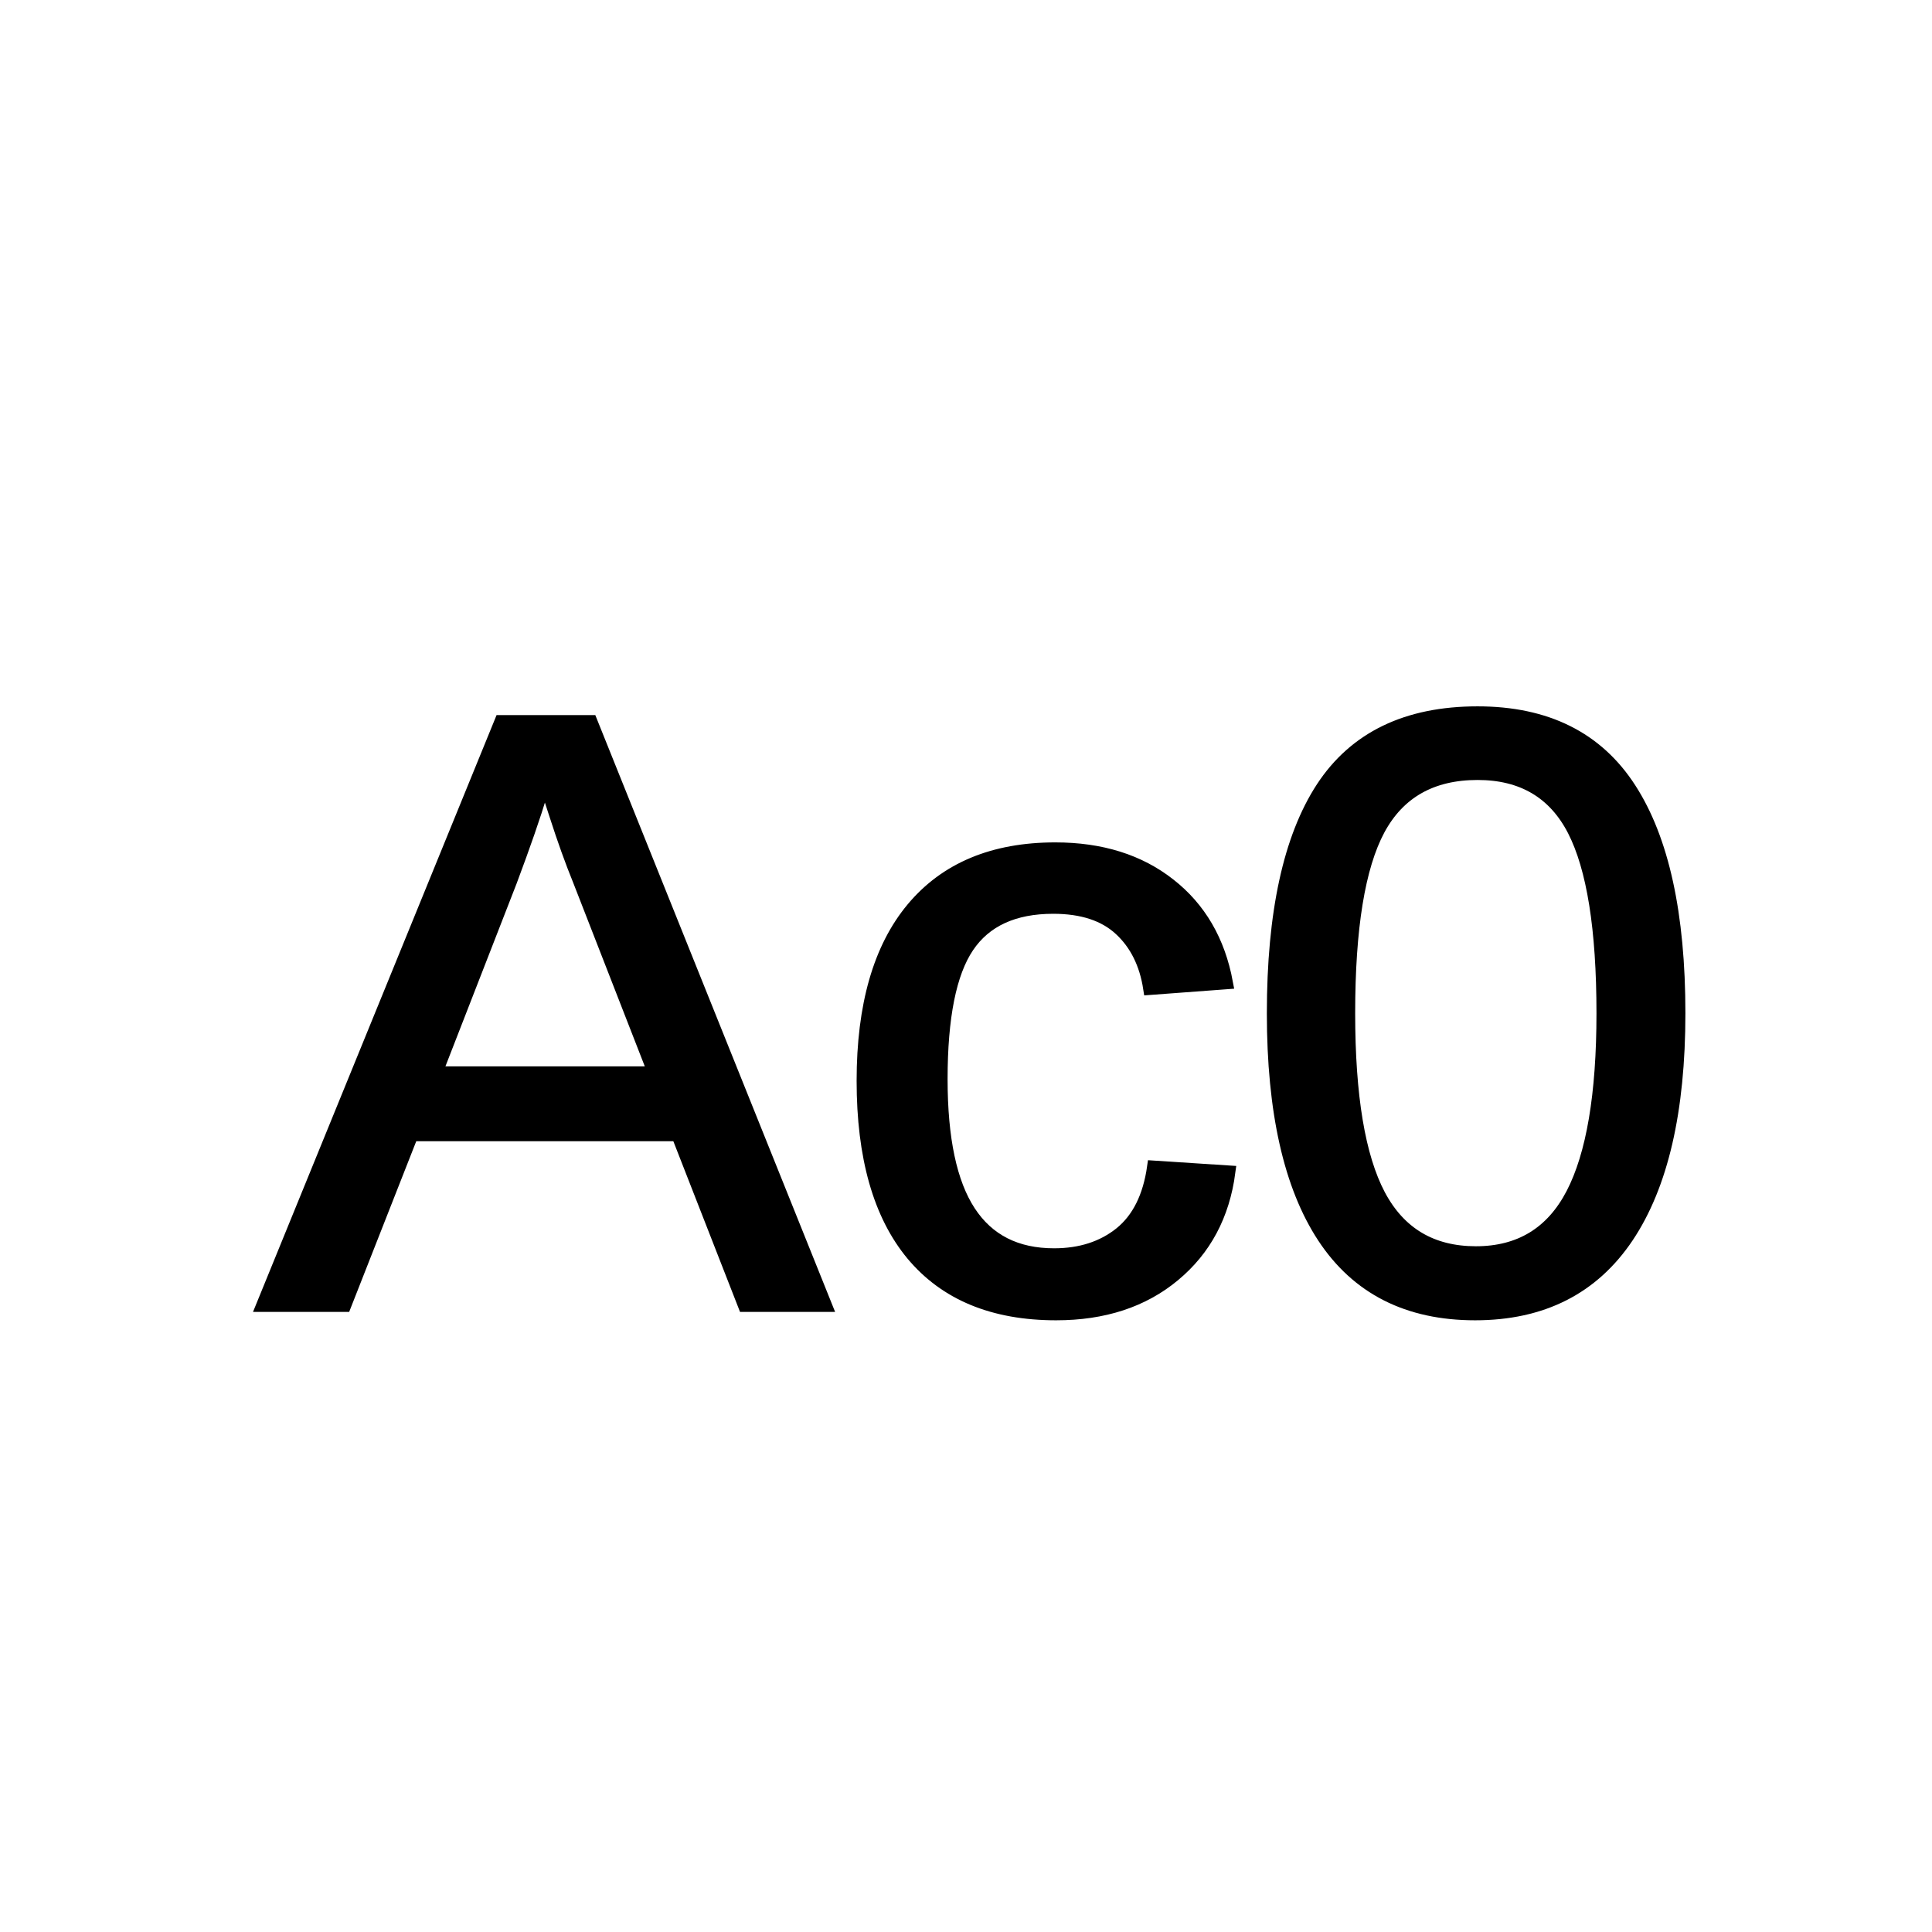
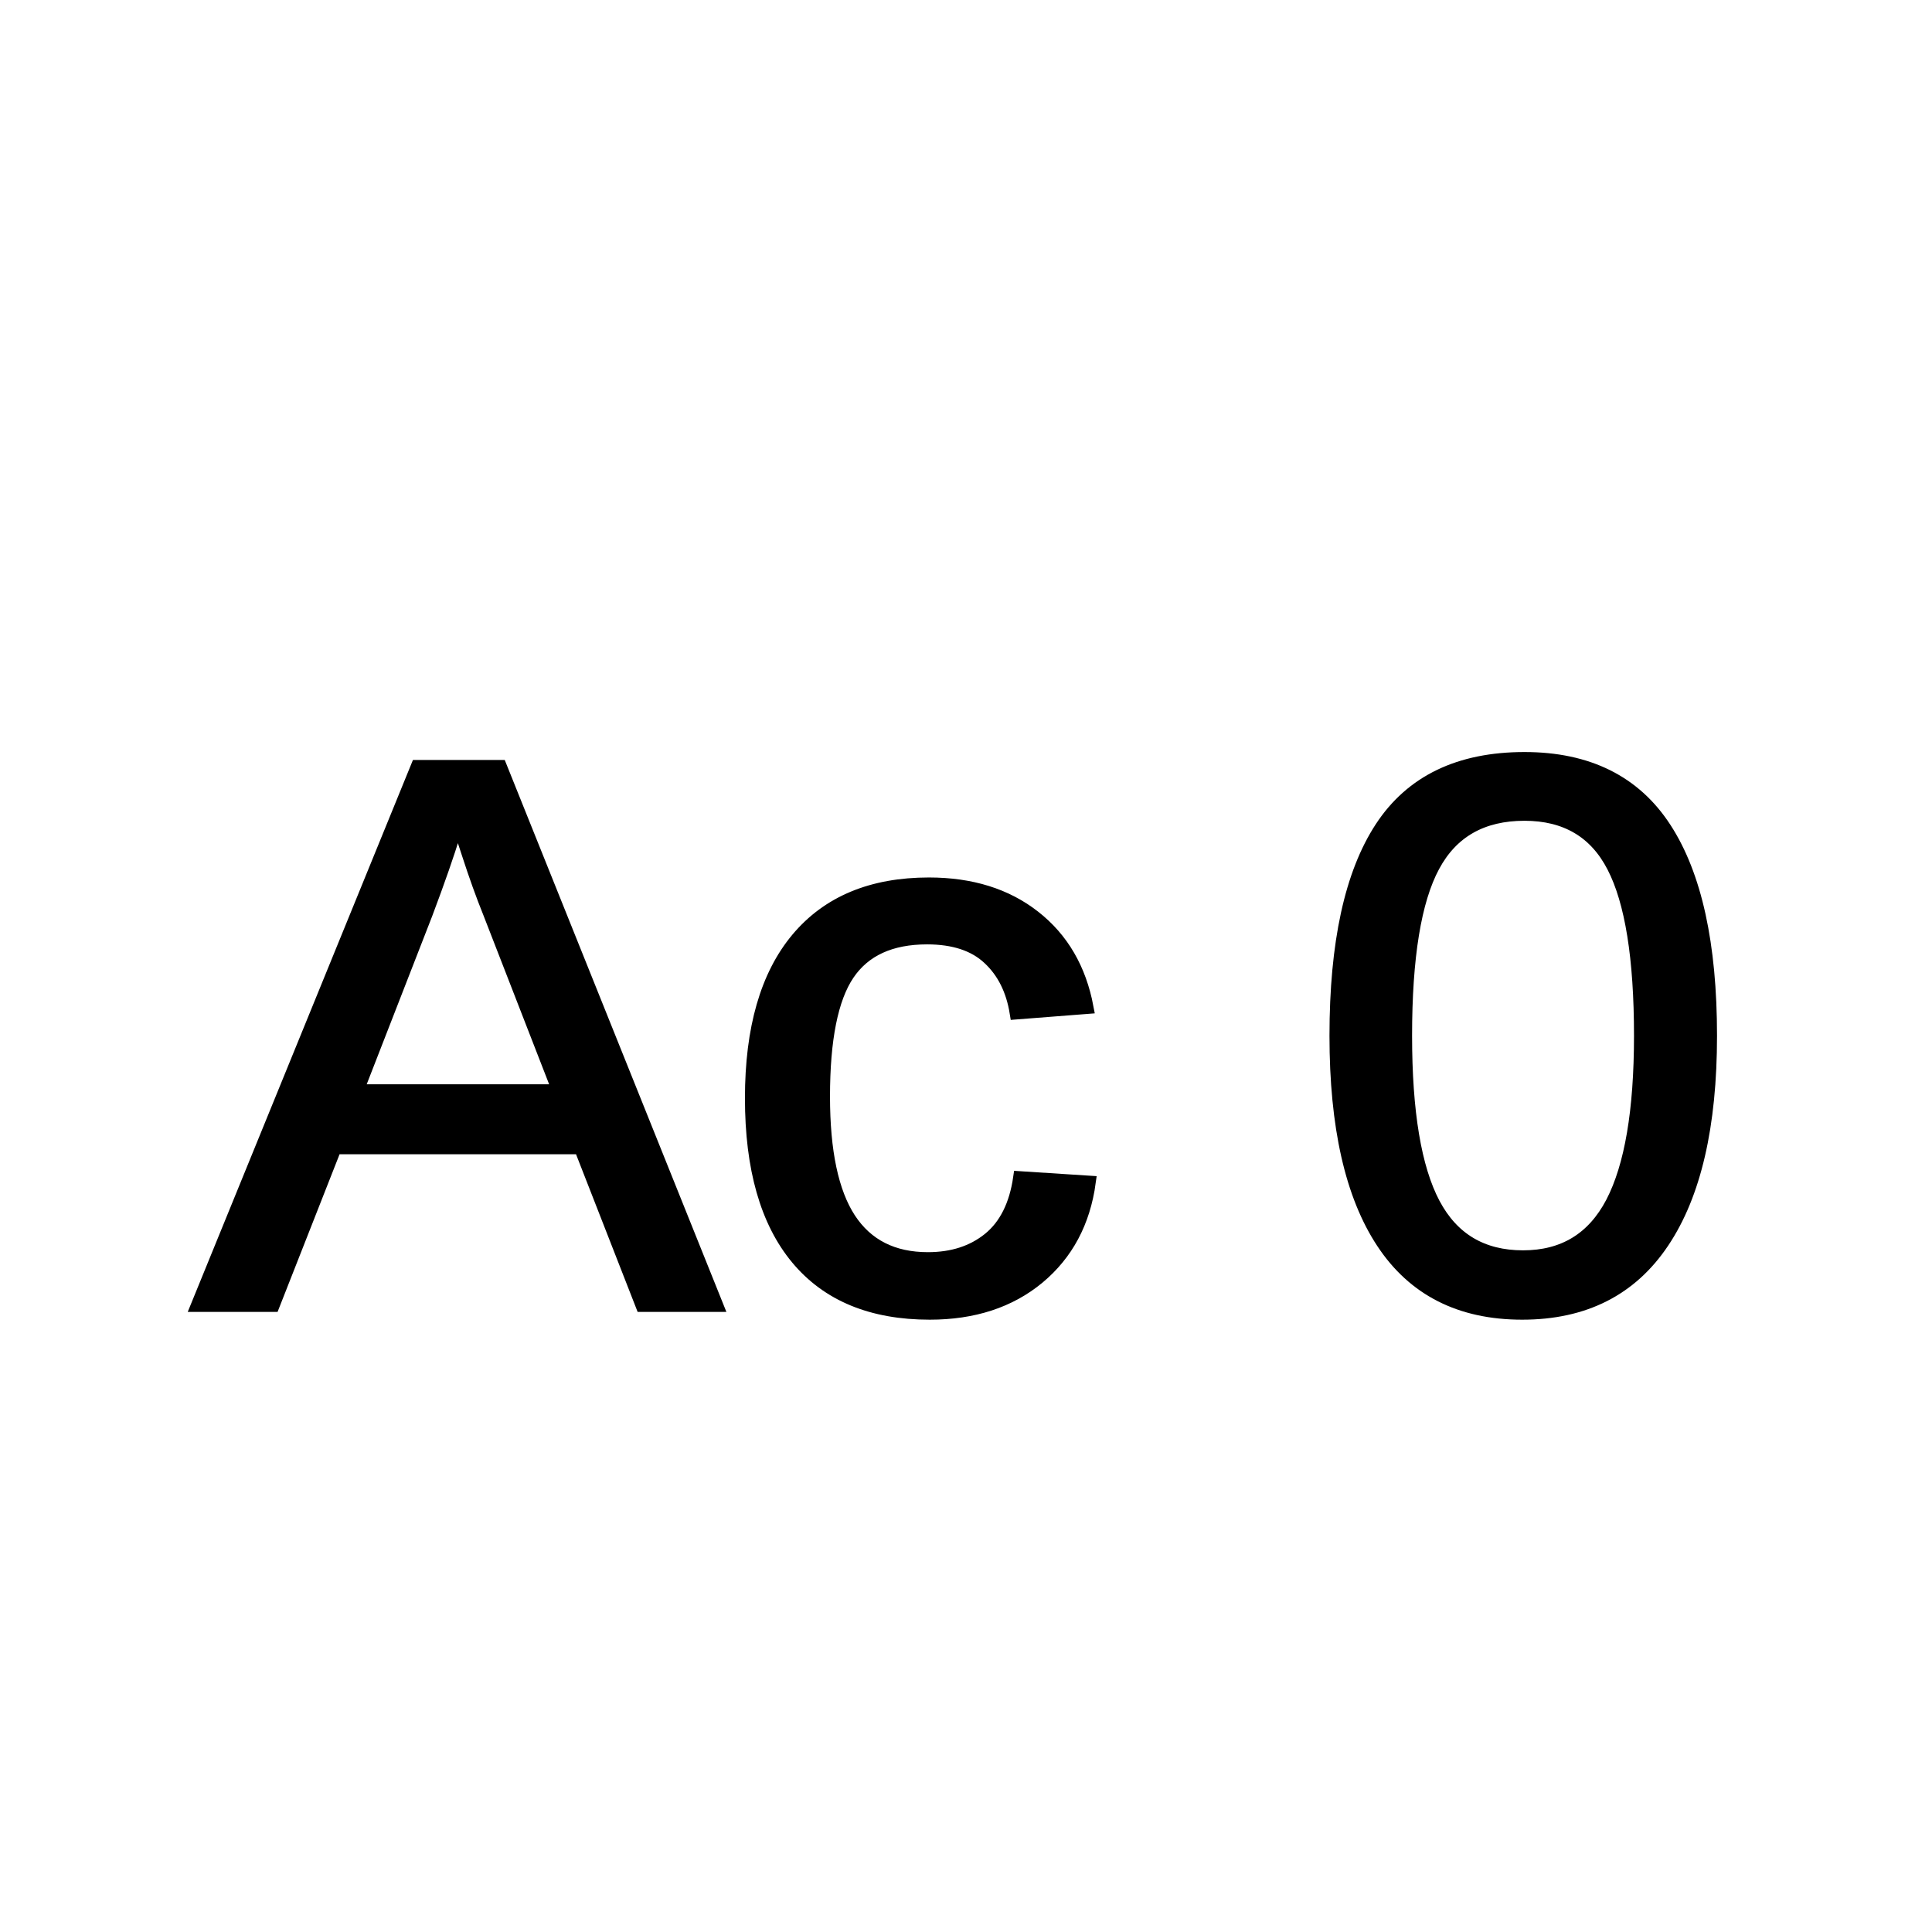
<svg xmlns="http://www.w3.org/2000/svg" style="fill-opacity:1; color-rendering:auto; color-interpolation:auto; text-rendering:auto; stroke:black; stroke-linecap:square; stroke-miterlimit:10; shape-rendering:auto; stroke-opacity:1; fill:black; stroke-dasharray:none; font-weight:normal; stroke-width:1; font-family:'Dialog'; font-style:normal; stroke-linejoin:miter; font-size:12px; stroke-dashoffset:0; image-rendering:auto;" viewBox="0 0 148 148" width="100%" height="100%">
-   <text x="20" y="100" id="mod-text">
-     <tspan id="mod" font-size="65px" font-family="Arial">Ac</tspan>
+   <text x="15" y="100" id="mod-text">
+     <tspan id="mod" font-size="60px" font-family="Arial">Ac</tspan>
  </text>
-   <text x="95" y="100" id="counter-text">
-     <tspan id="counter" font-size="65px" font-family="Arial">0</tspan>
+   <text x="100" y="100" id="counter-text">
+     <tspan id="counter" font-size="60px" font-family="Arial">0</tspan>
  </text>
</svg>
